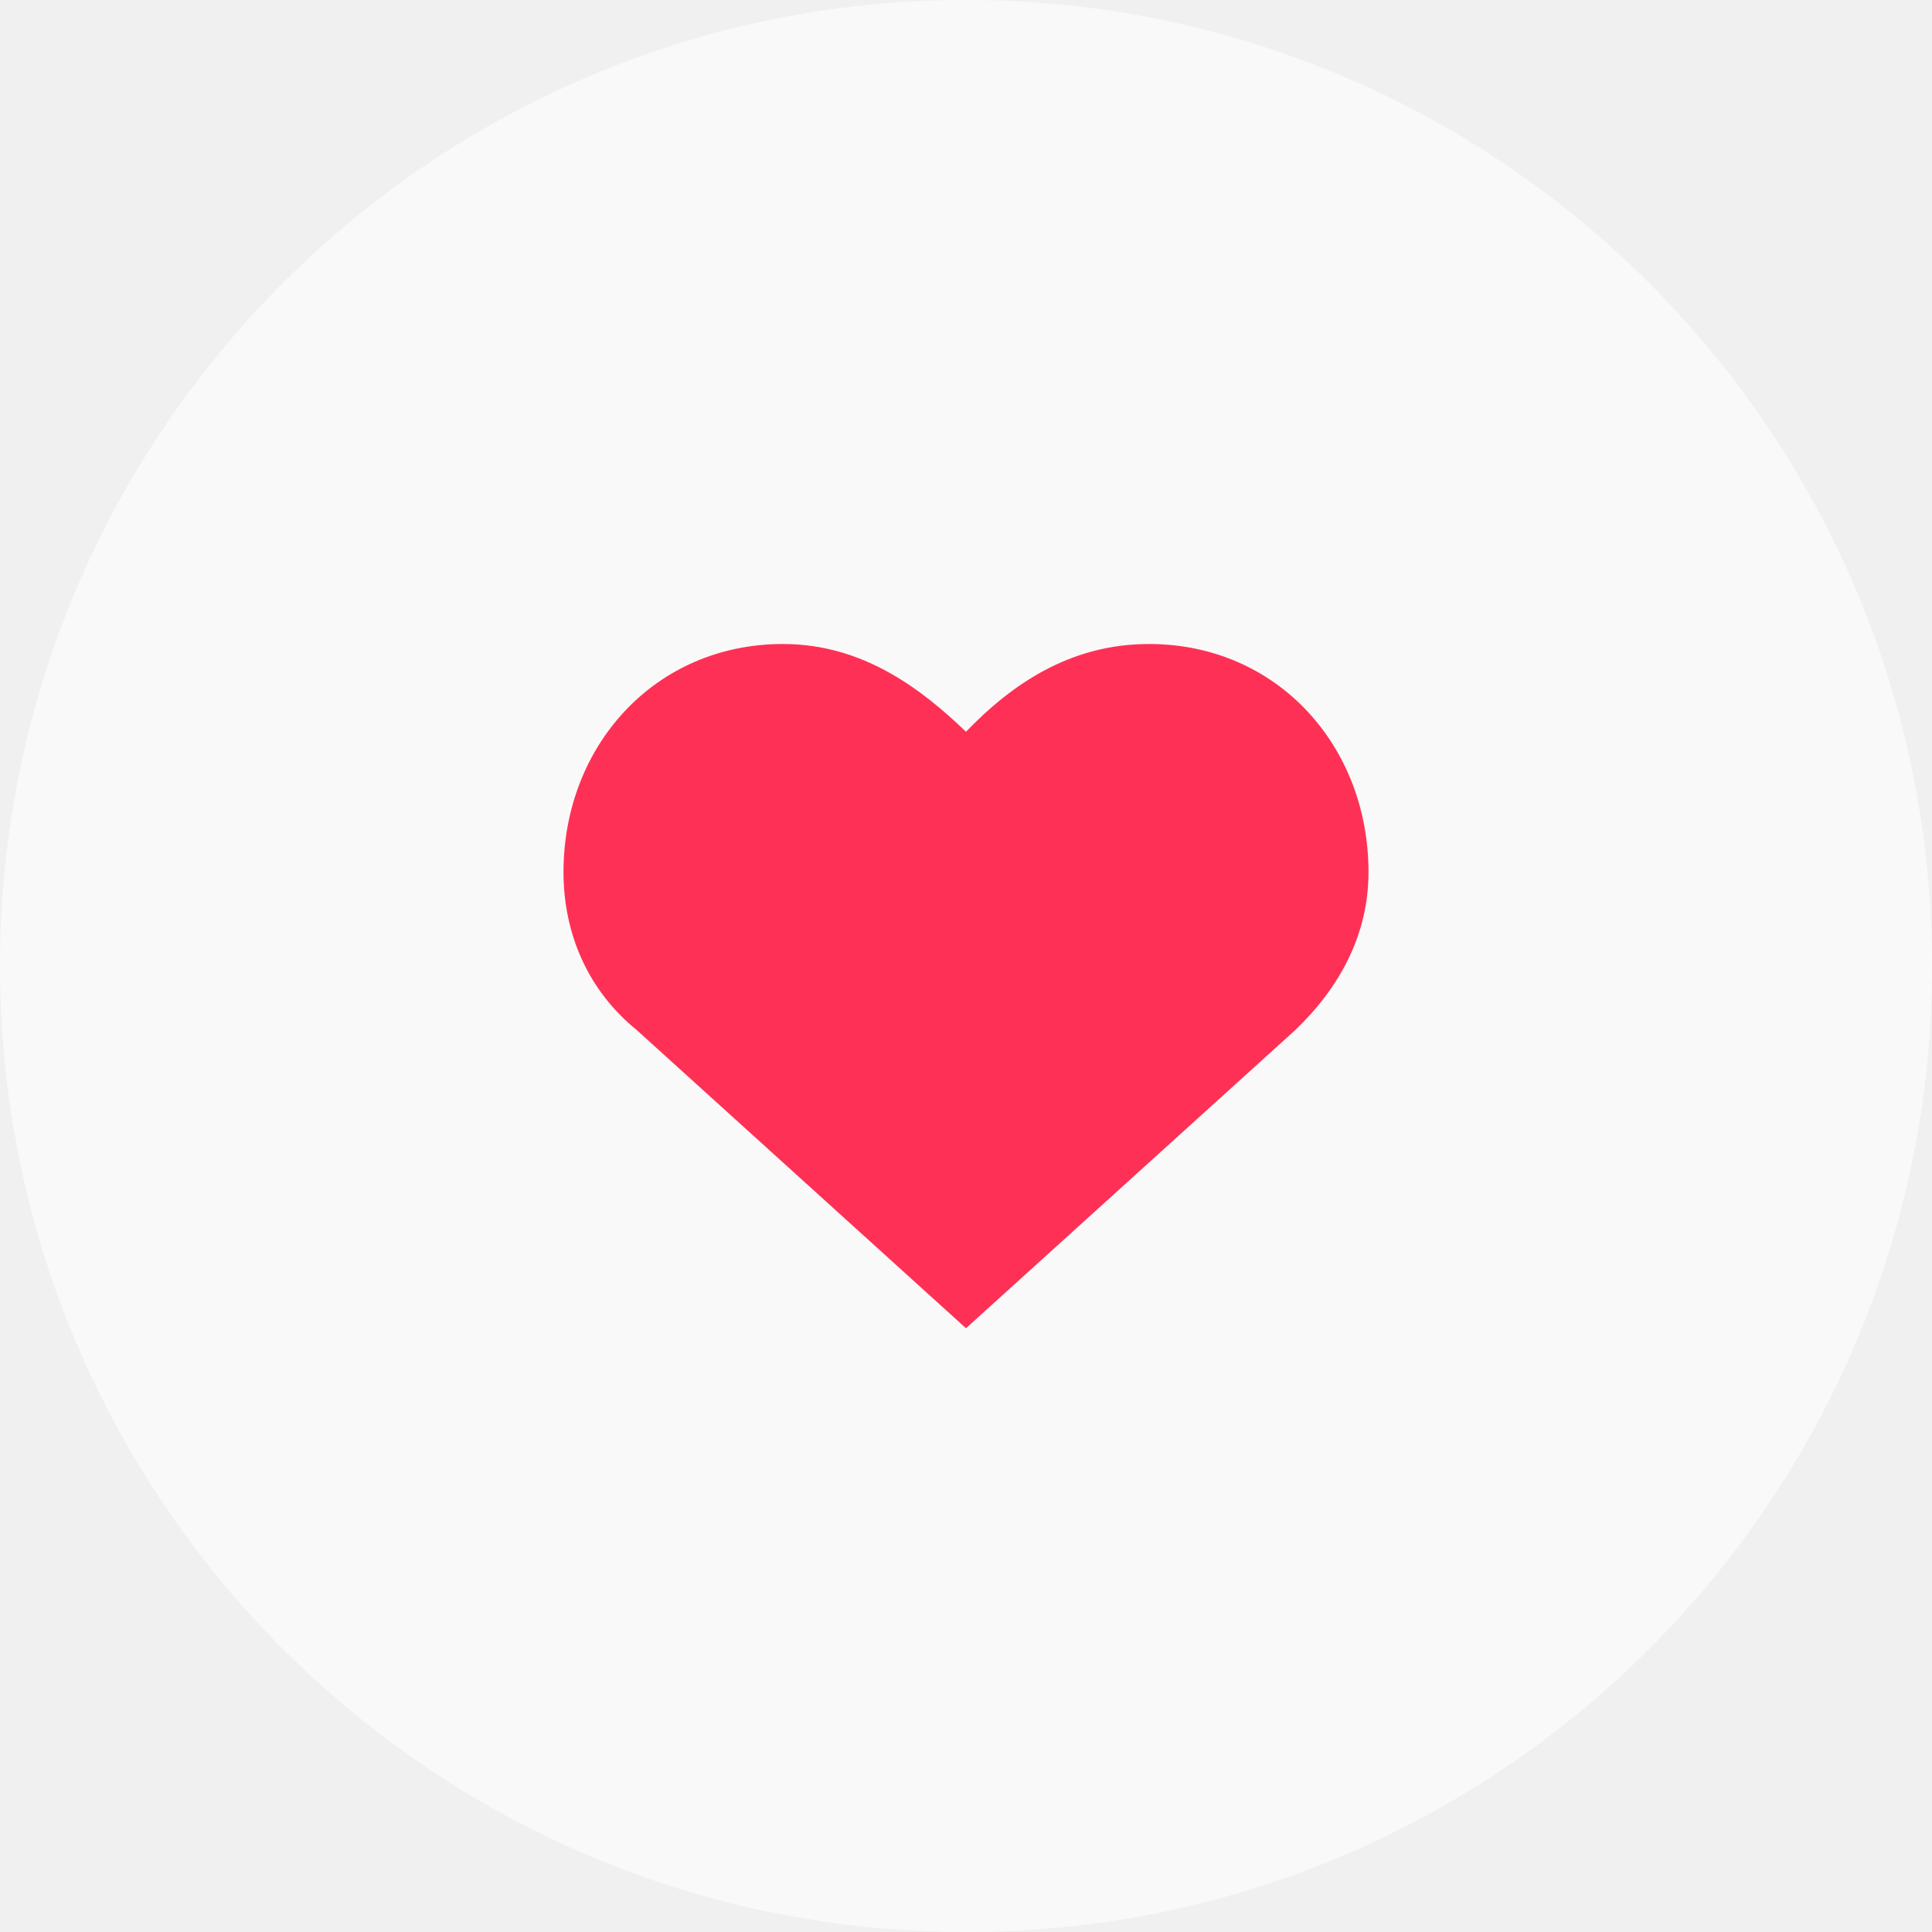
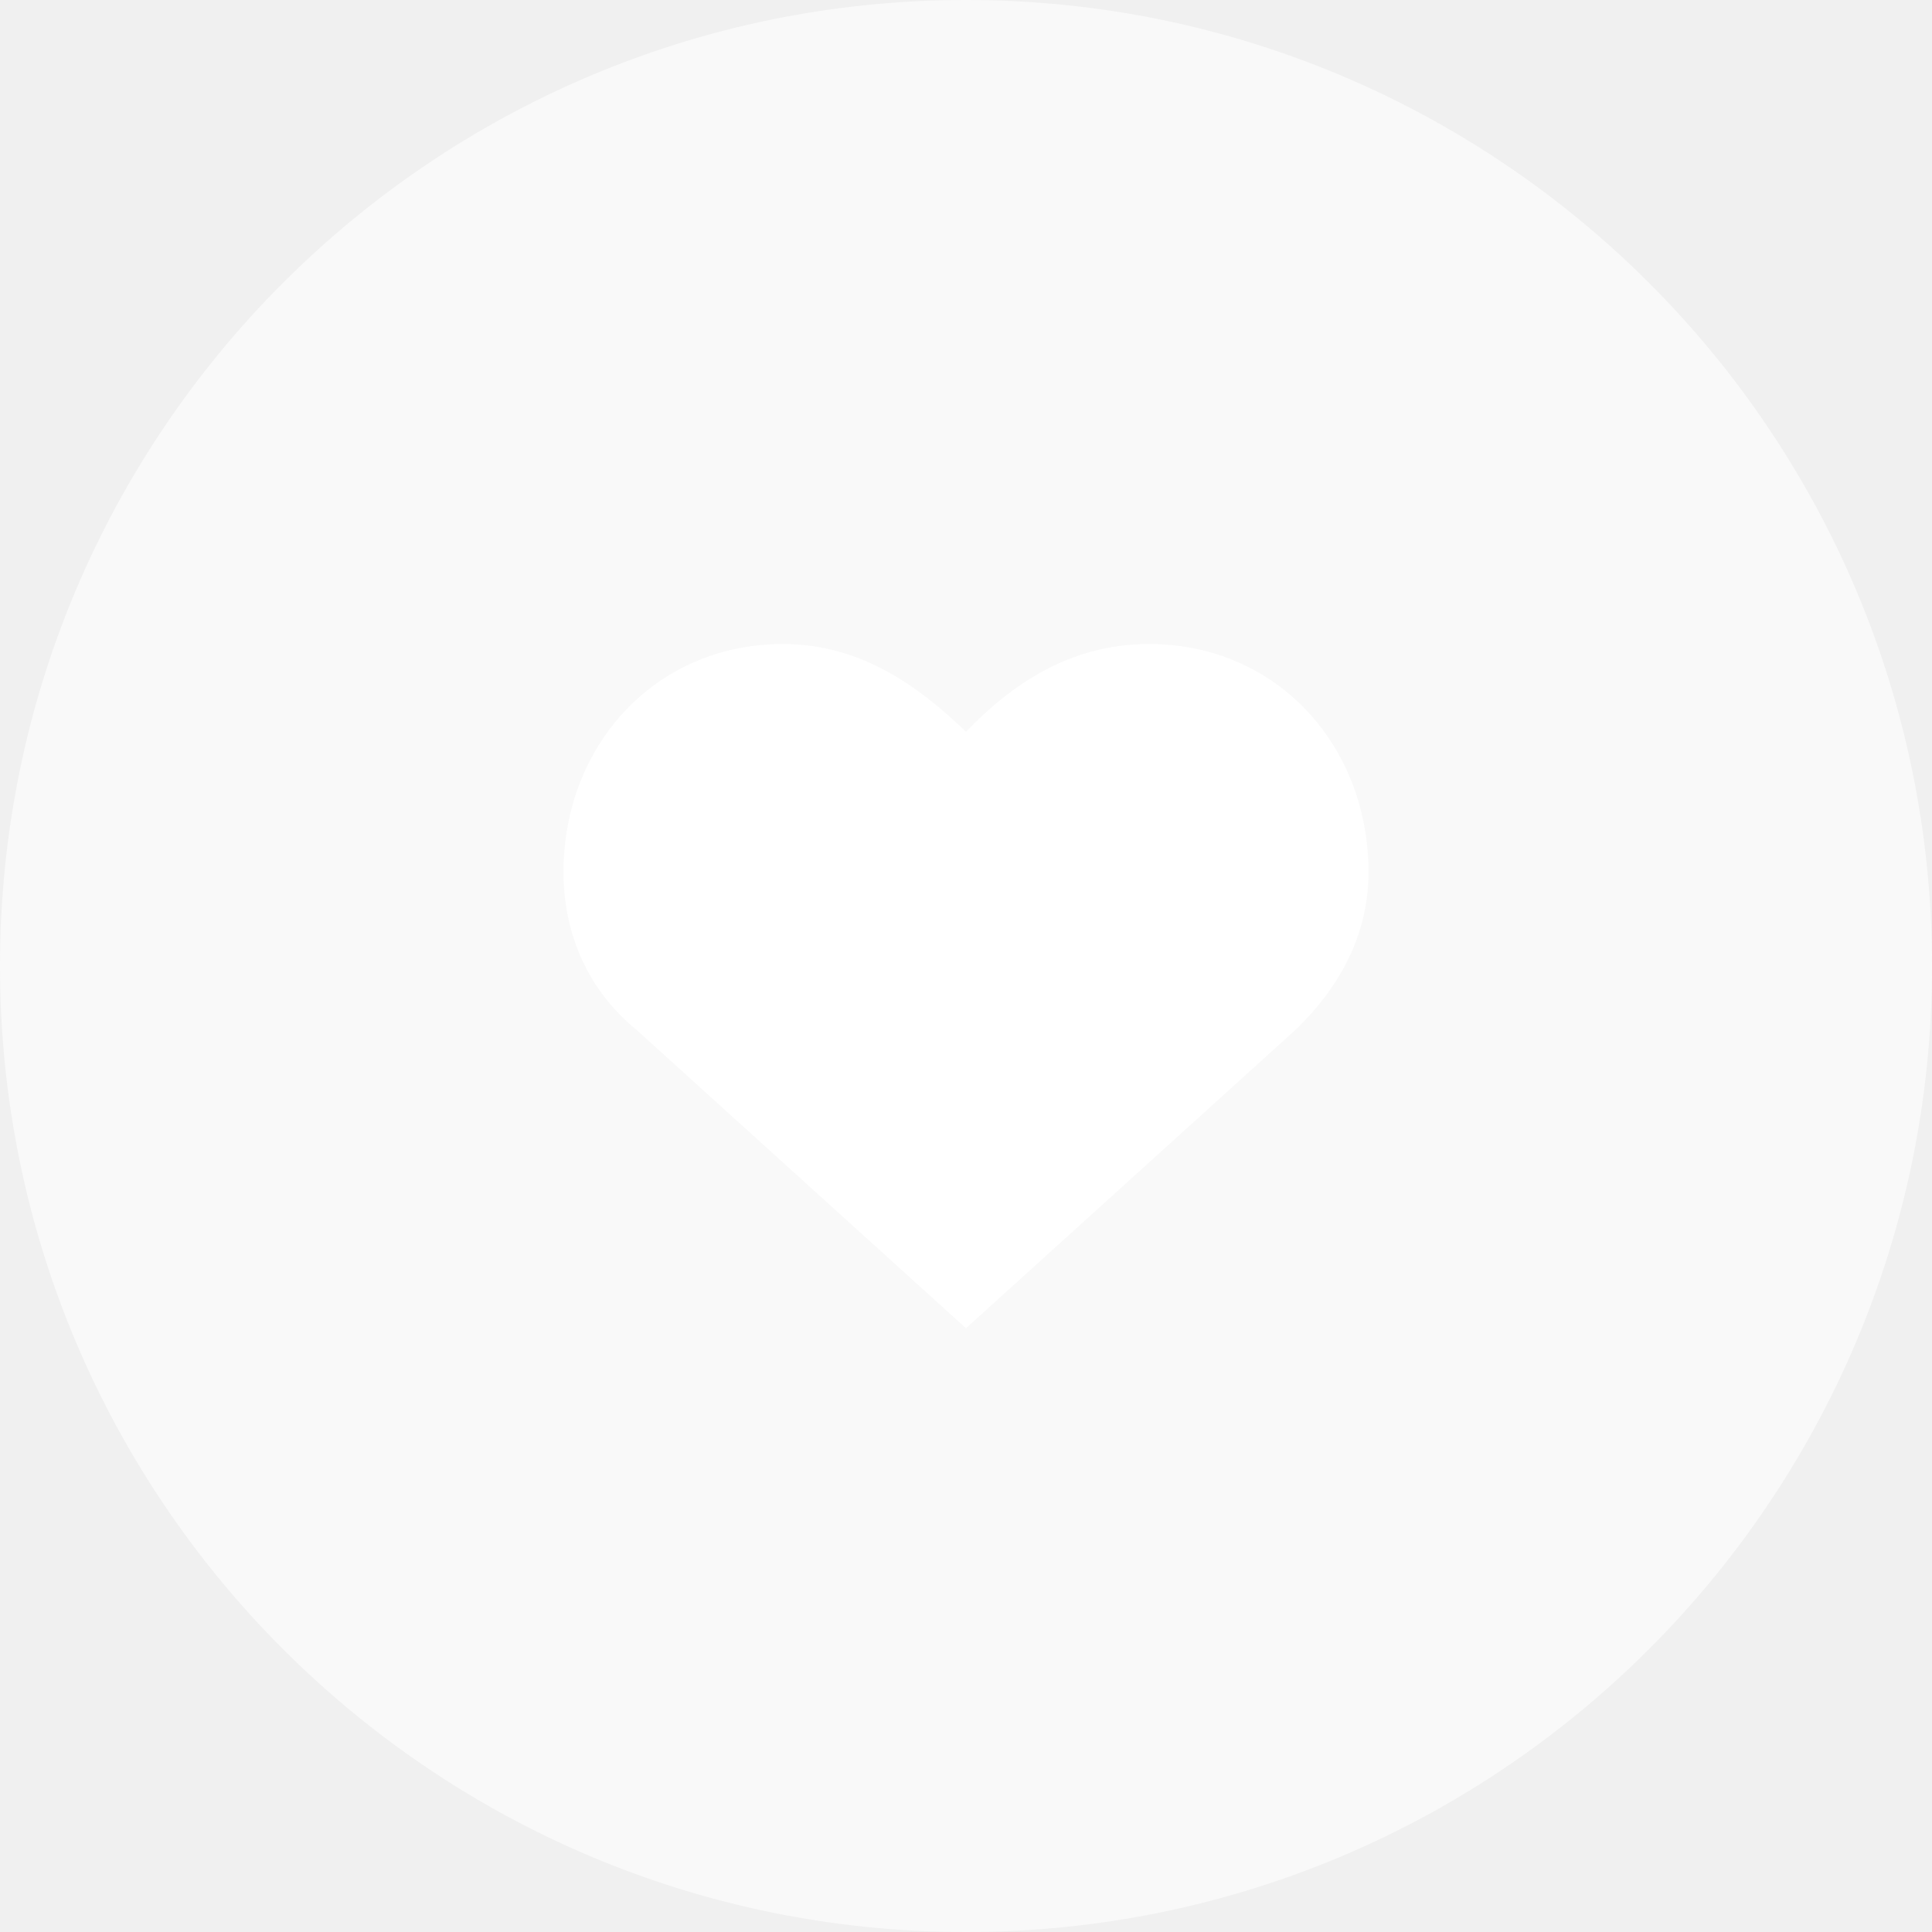
<svg xmlns="http://www.w3.org/2000/svg" width="24" height="24" viewBox="0 0 24 24" fill="none">
  <rect width="24" height="24" rx="12" fill="#F9F9F9" />
-   <path d="M14.273 8C13.273 8 12.546 8.523 12 9.09C11.454 8.567 10.727 8 9.727 8C8.136 8 7 9.264 7 10.833C7 11.618 7.318 12.315 7.909 12.795L12 16.5L16.091 12.795C16.636 12.272 17 11.618 17 10.833C17 9.264 15.864 8 14.273 8Z" fill="#FF3055" />
+   <path d="M14.273 8C13.273 8 12.546 8.523 12 9.09C11.454 8.567 10.727 8 9.727 8C8.136 8 7 9.264 7 10.833C7 11.618 7.318 12.315 7.909 12.795L12 16.5L16.091 12.795C16.636 12.272 17 11.618 17 10.833C17 9.264 15.864 8 14.273 8Z" fill="white" />
</svg>
